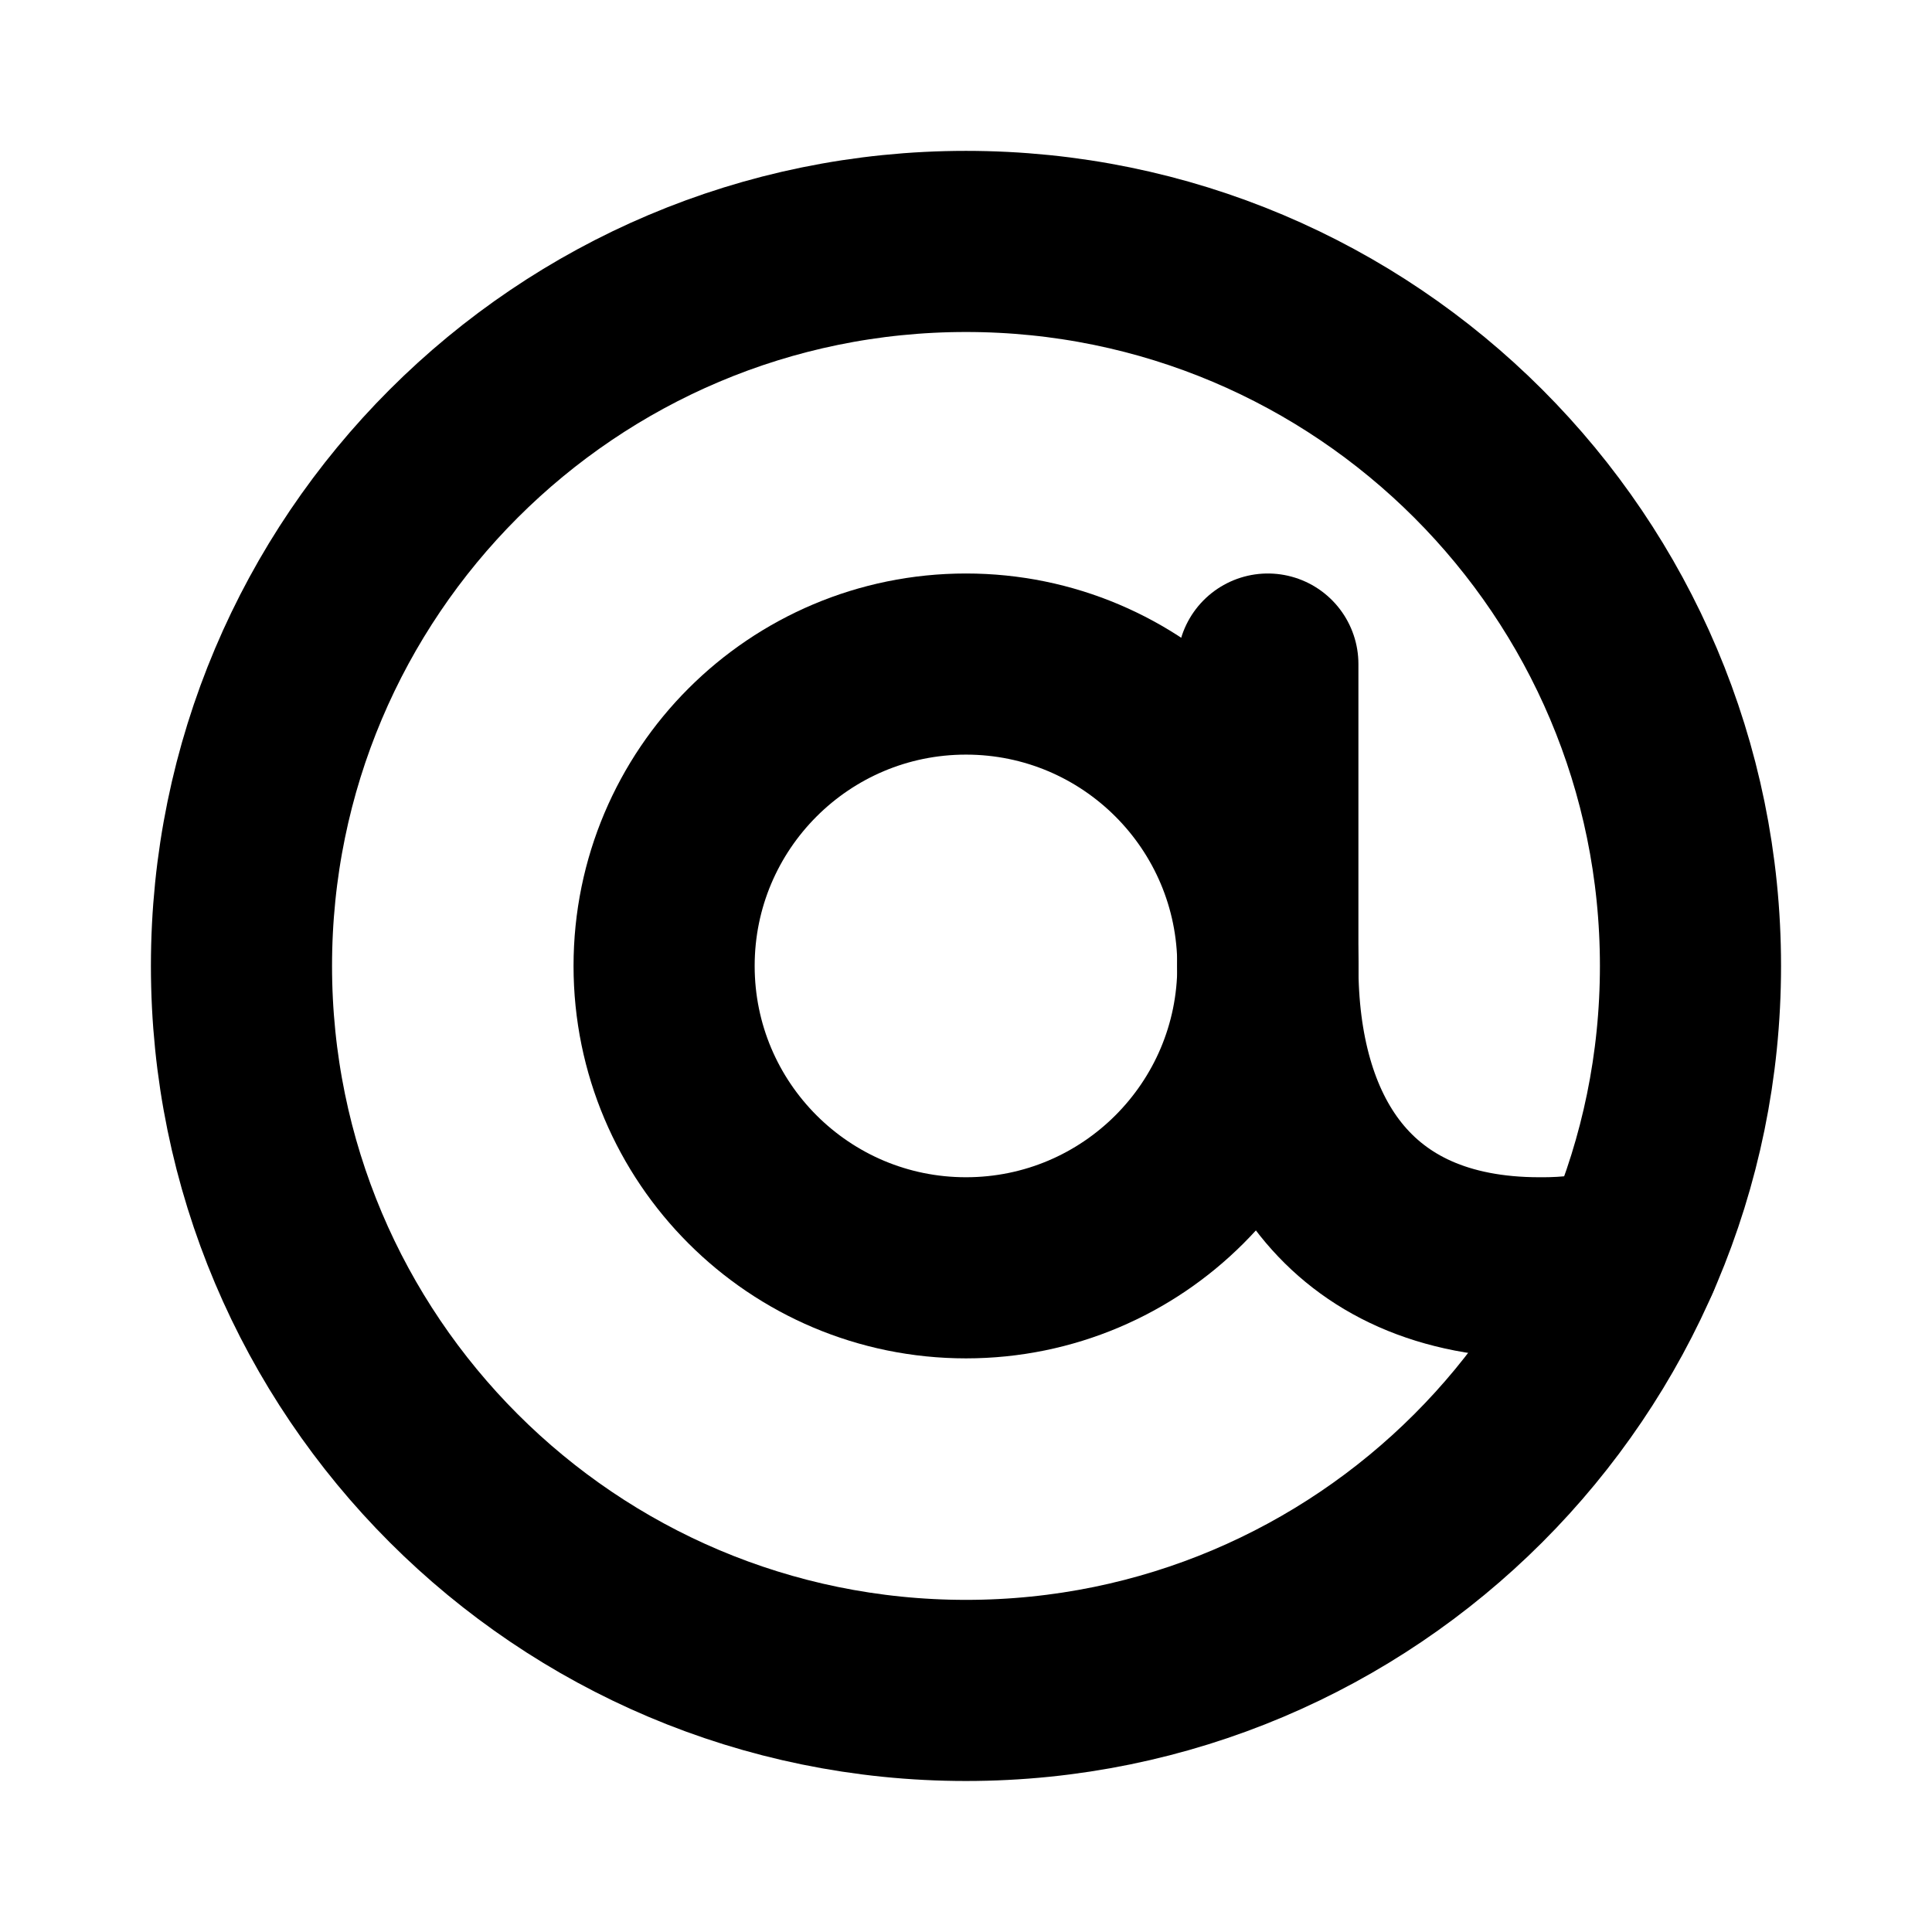
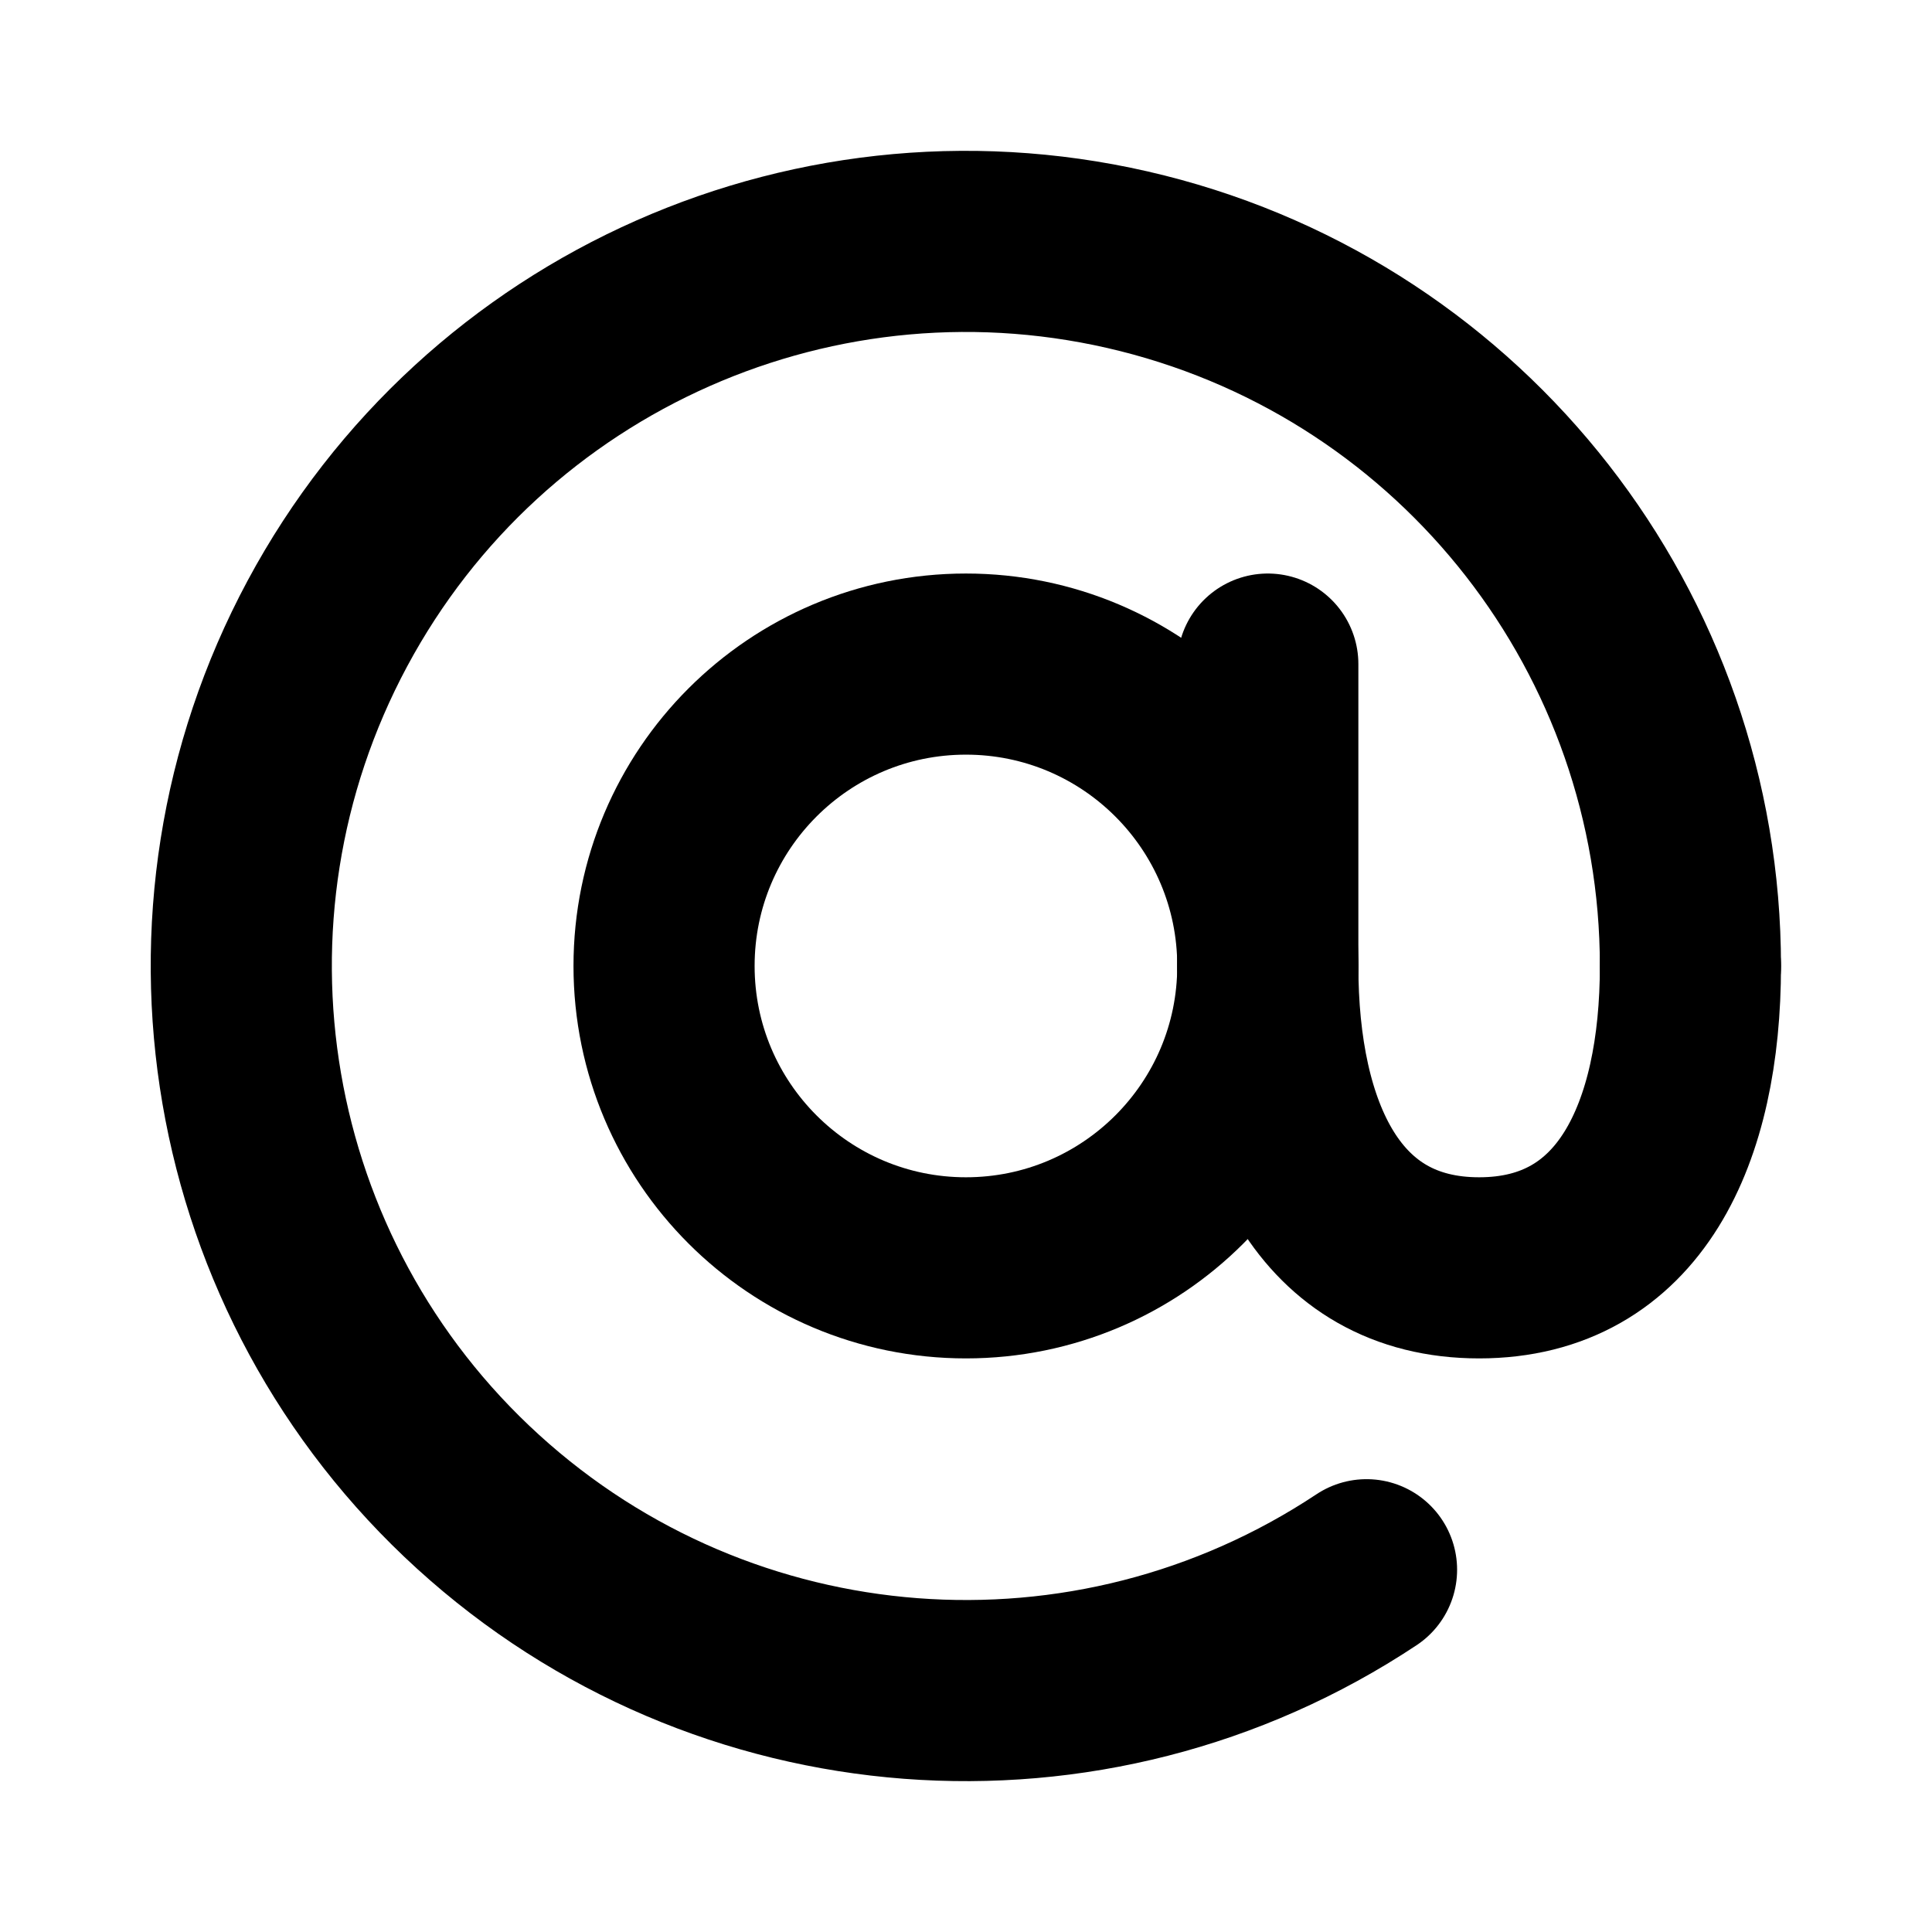
<svg xmlns="http://www.w3.org/2000/svg" id="Layer_1" data-name="Layer 1" viewBox="0 0 256 256">
-   <circle cx="127.997" cy="127.991" r="96" fill="none" stroke="#000" stroke-linecap="round" stroke-linejoin="round" stroke-width="24" />
-   <circle cx="127.997" cy="127.991" r="40" fill="none" stroke="#000" stroke-linecap="round" stroke-linejoin="round" stroke-width="24" />
-   <line x1="167.997" y1="87.991" x2="167.997" y2="127.991" fill="none" stroke="#000" stroke-linecap="round" stroke-linejoin="round" stroke-width="24" />
-   <path d="M215.98,166.455a44.098,44.098,0,0,1-11.983,1.536c-25.714,0-36-17.909-36-40" fill="none" stroke="#000" stroke-linecap="round" stroke-linejoin="round" stroke-width="24" />
+   <circle cx="127.991" cy="127.995" r="40" fill="none" stroke="#000" stroke-linecap="round" stroke-linejoin="round" stroke-width="24" />
+   <path d="M223.991,127.995c0,22.091-8,40-28,40s-28-17.909-28-40" fill="none" stroke="#000" stroke-linecap="round" stroke-linejoin="round" stroke-width="24" />
+   <line x1="167.991" y1="87.995" x2="167.991" y2="127.995" fill="none" stroke="#000" stroke-linecap="round" stroke-linejoin="round" stroke-width="24" />
+   <path d="M181.073,207.997a96.008,96.008,0,1,1,42.918-80.002" fill="none" stroke="#000" stroke-linecap="round" stroke-linejoin="round" stroke-width="24" />
</svg>
